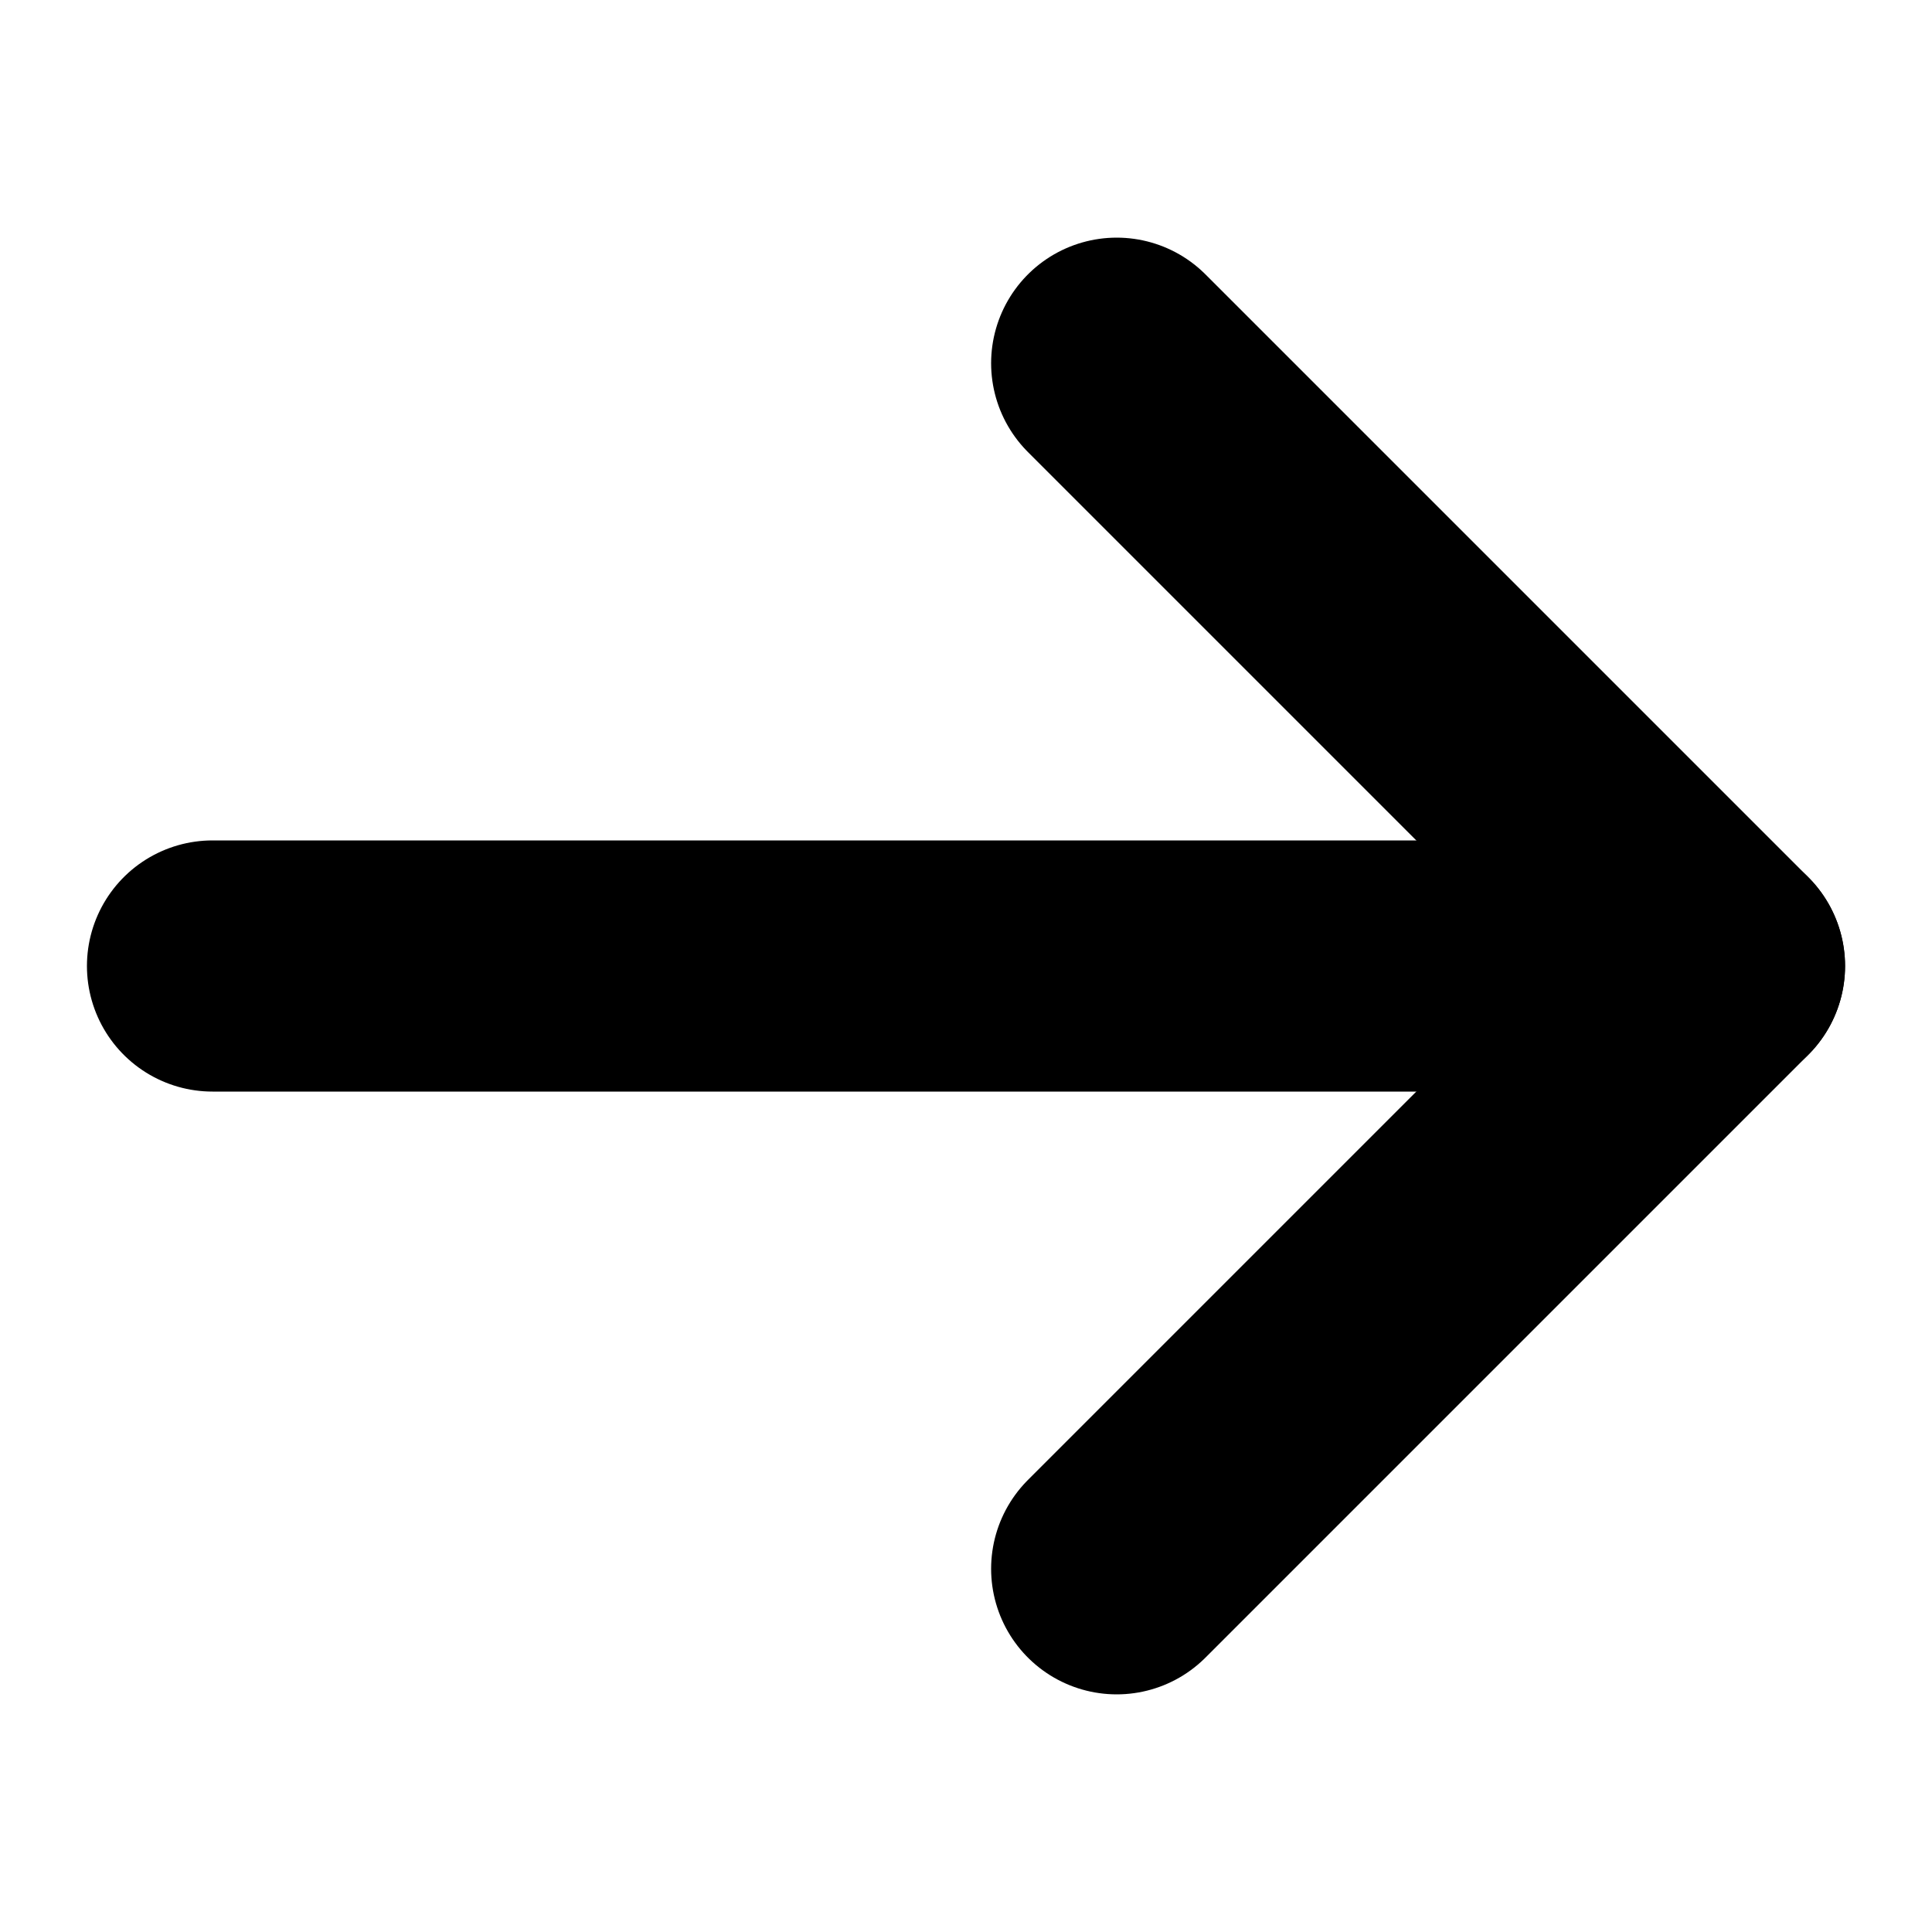
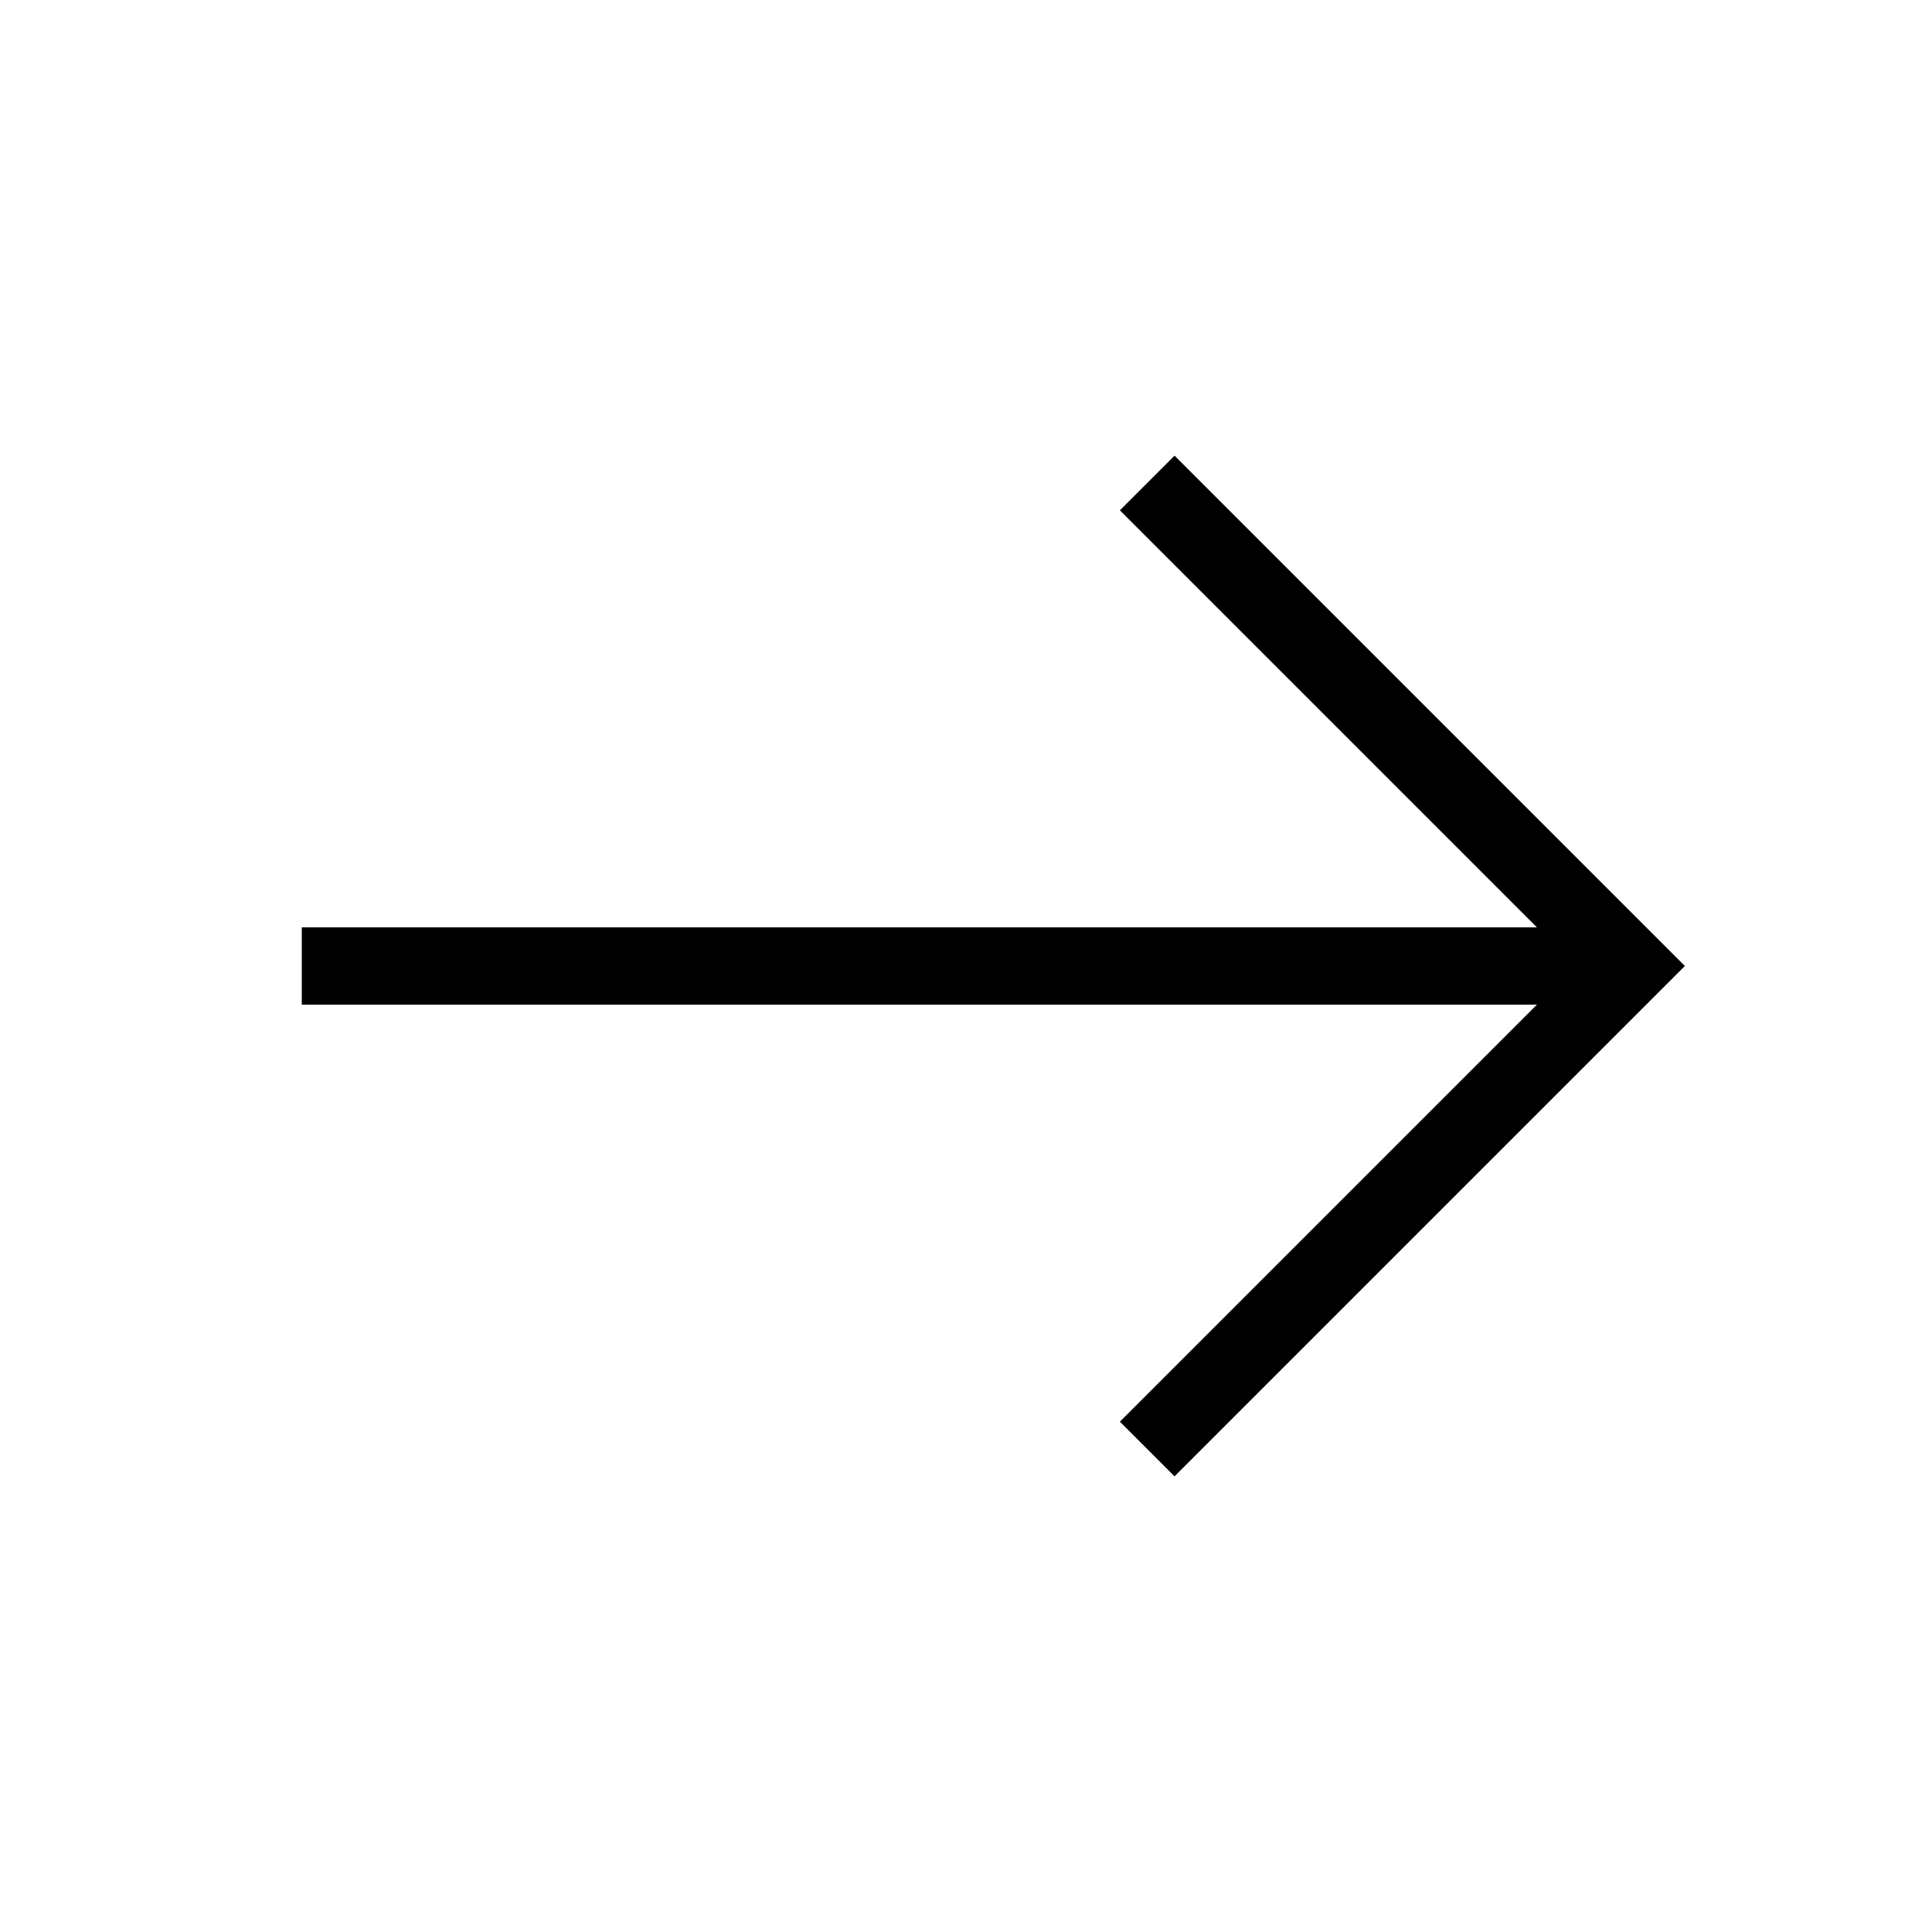
<svg xmlns="http://www.w3.org/2000/svg" viewBox="0 0 50 50" version="1.1">
-   <g fill="none" stroke="currentColor" stroke-width="6.5" stroke-linecap="round" stroke-linejoin="round">
-     <path d="M5.5 25L44.5 25" />
-     <path d="M28.90 9.40L44.5 25L28.90 40.60" />
+   <g>
+     <path d="M7.81 25L42.19 25" stroke="currentColor" stroke-width="2" stroke-opacity="1" fill-opacity="0" />
+     <path d="M29.69 12.5L42.19 25L29.69 37.5" stroke="currentColor" stroke-width="2" stroke-opacity="1" fill-opacity="0" />
  </g>
</svg>
